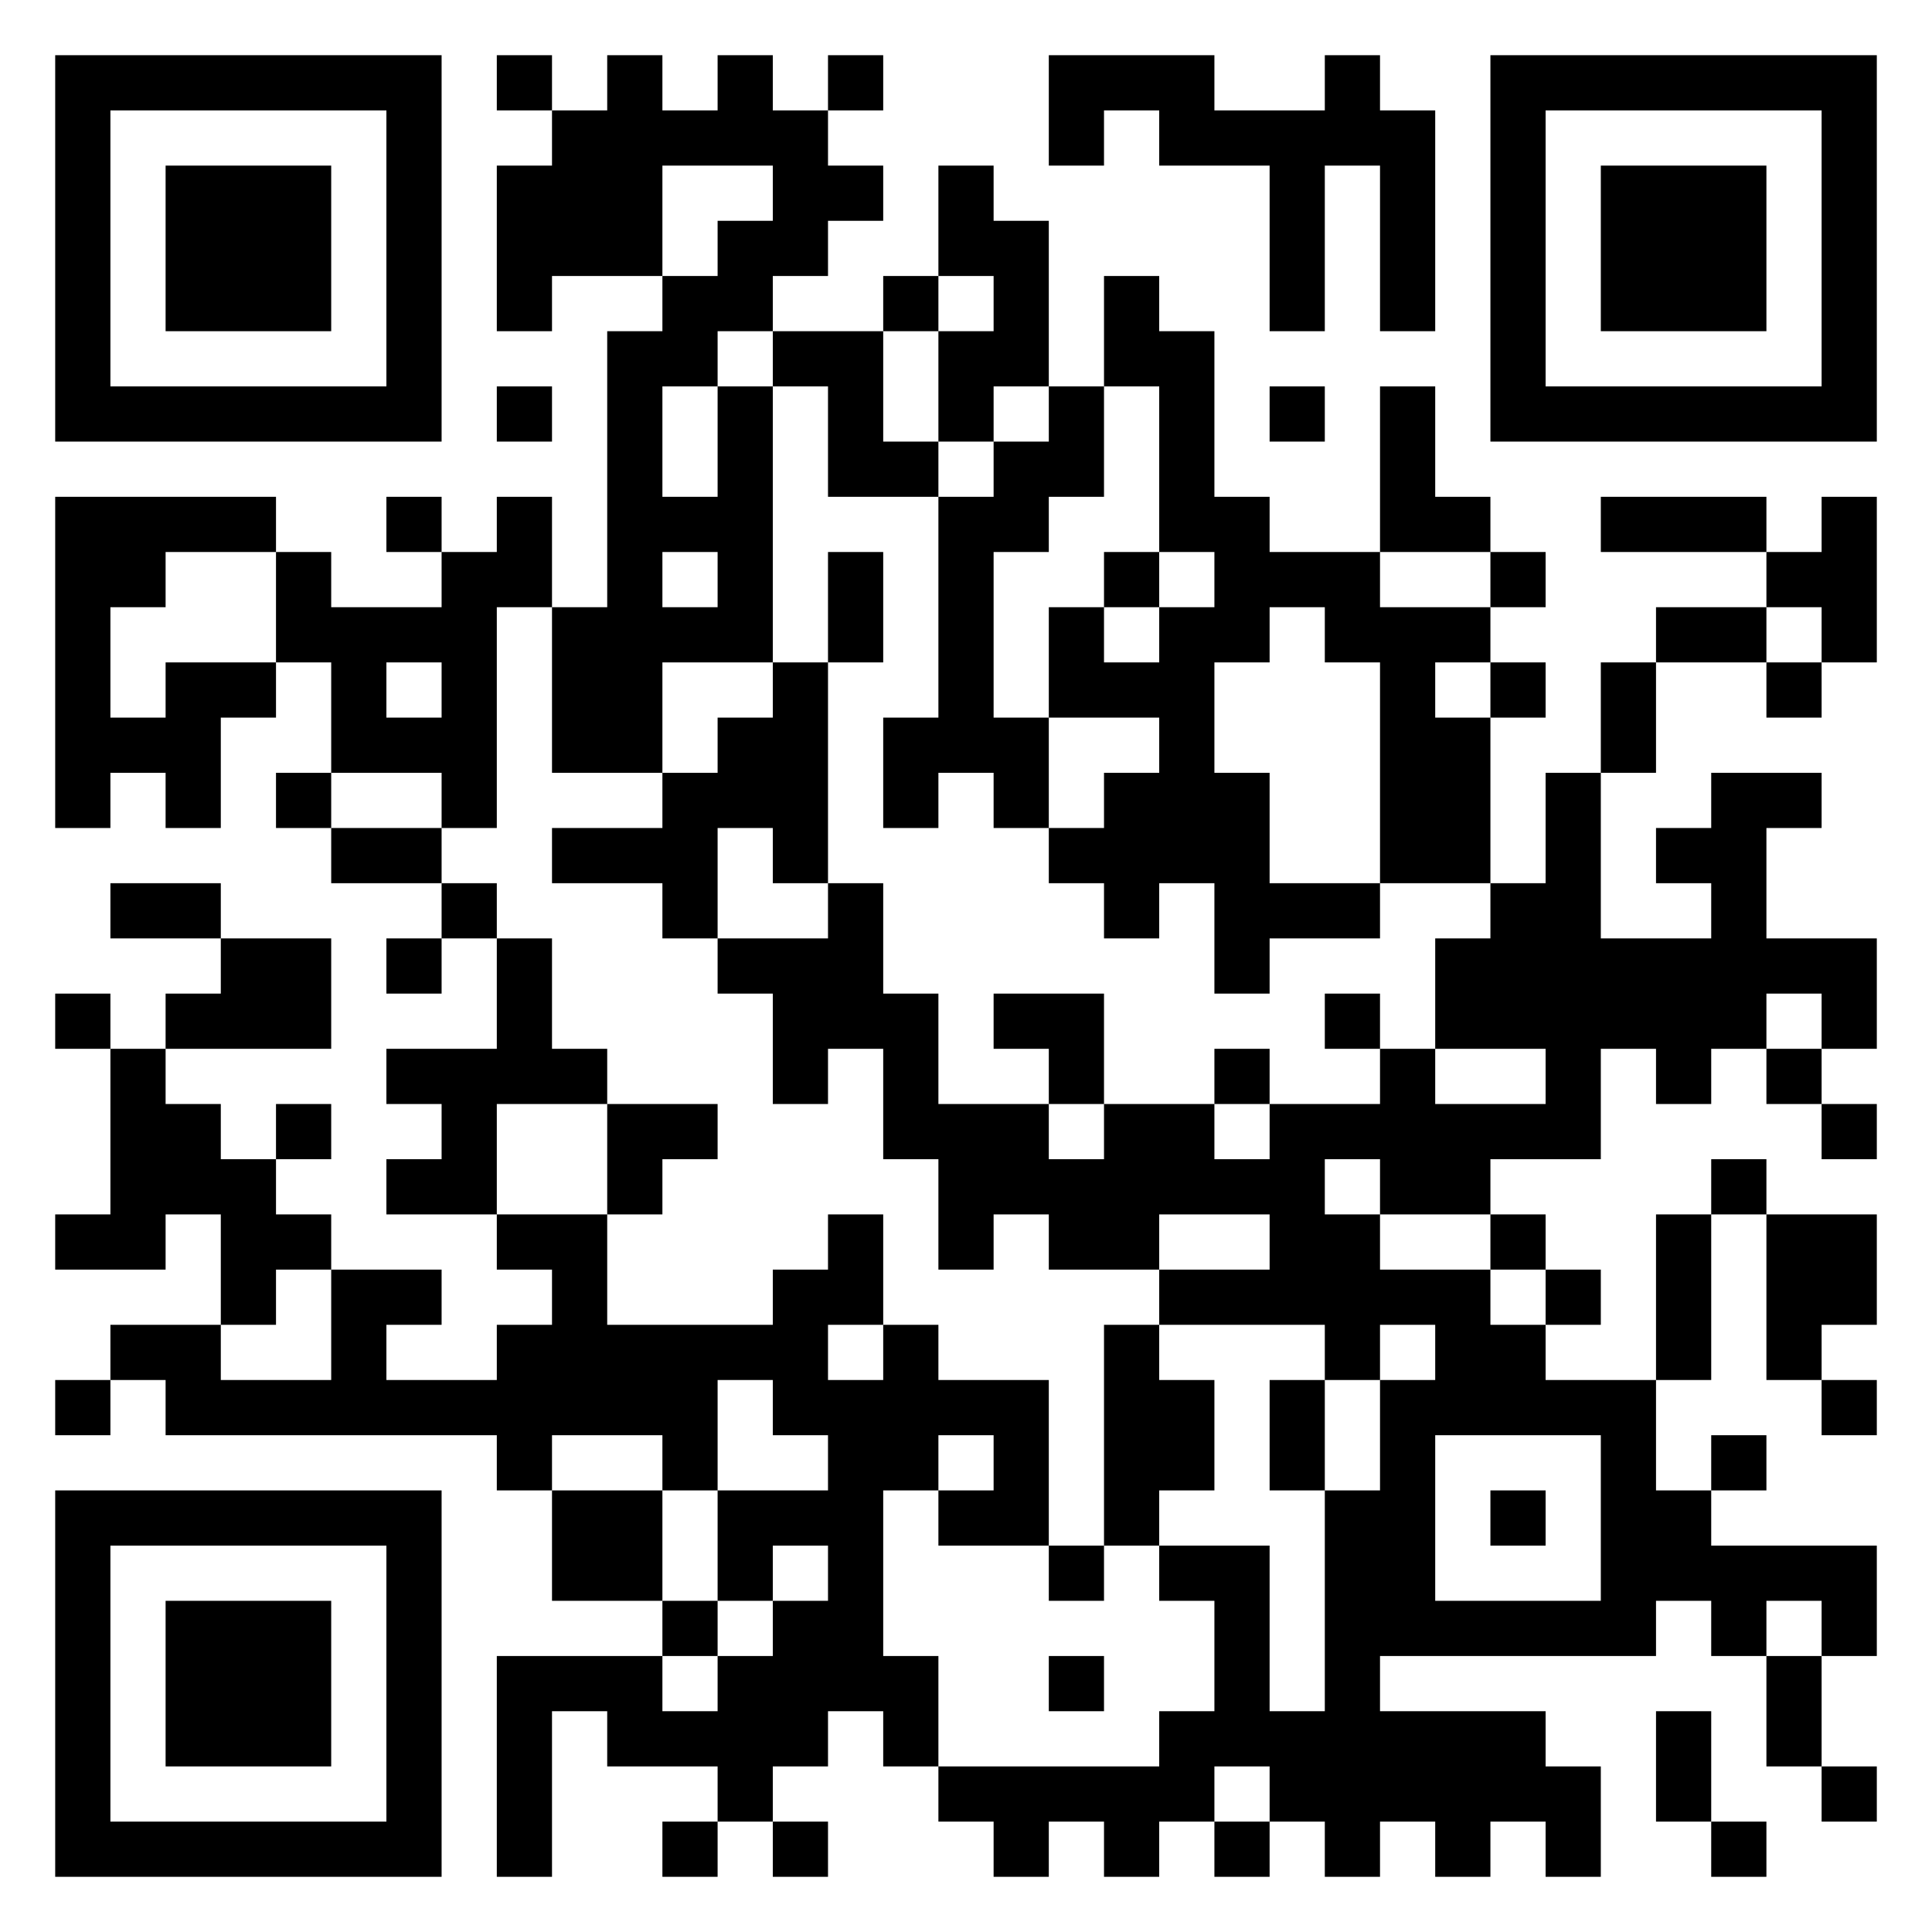
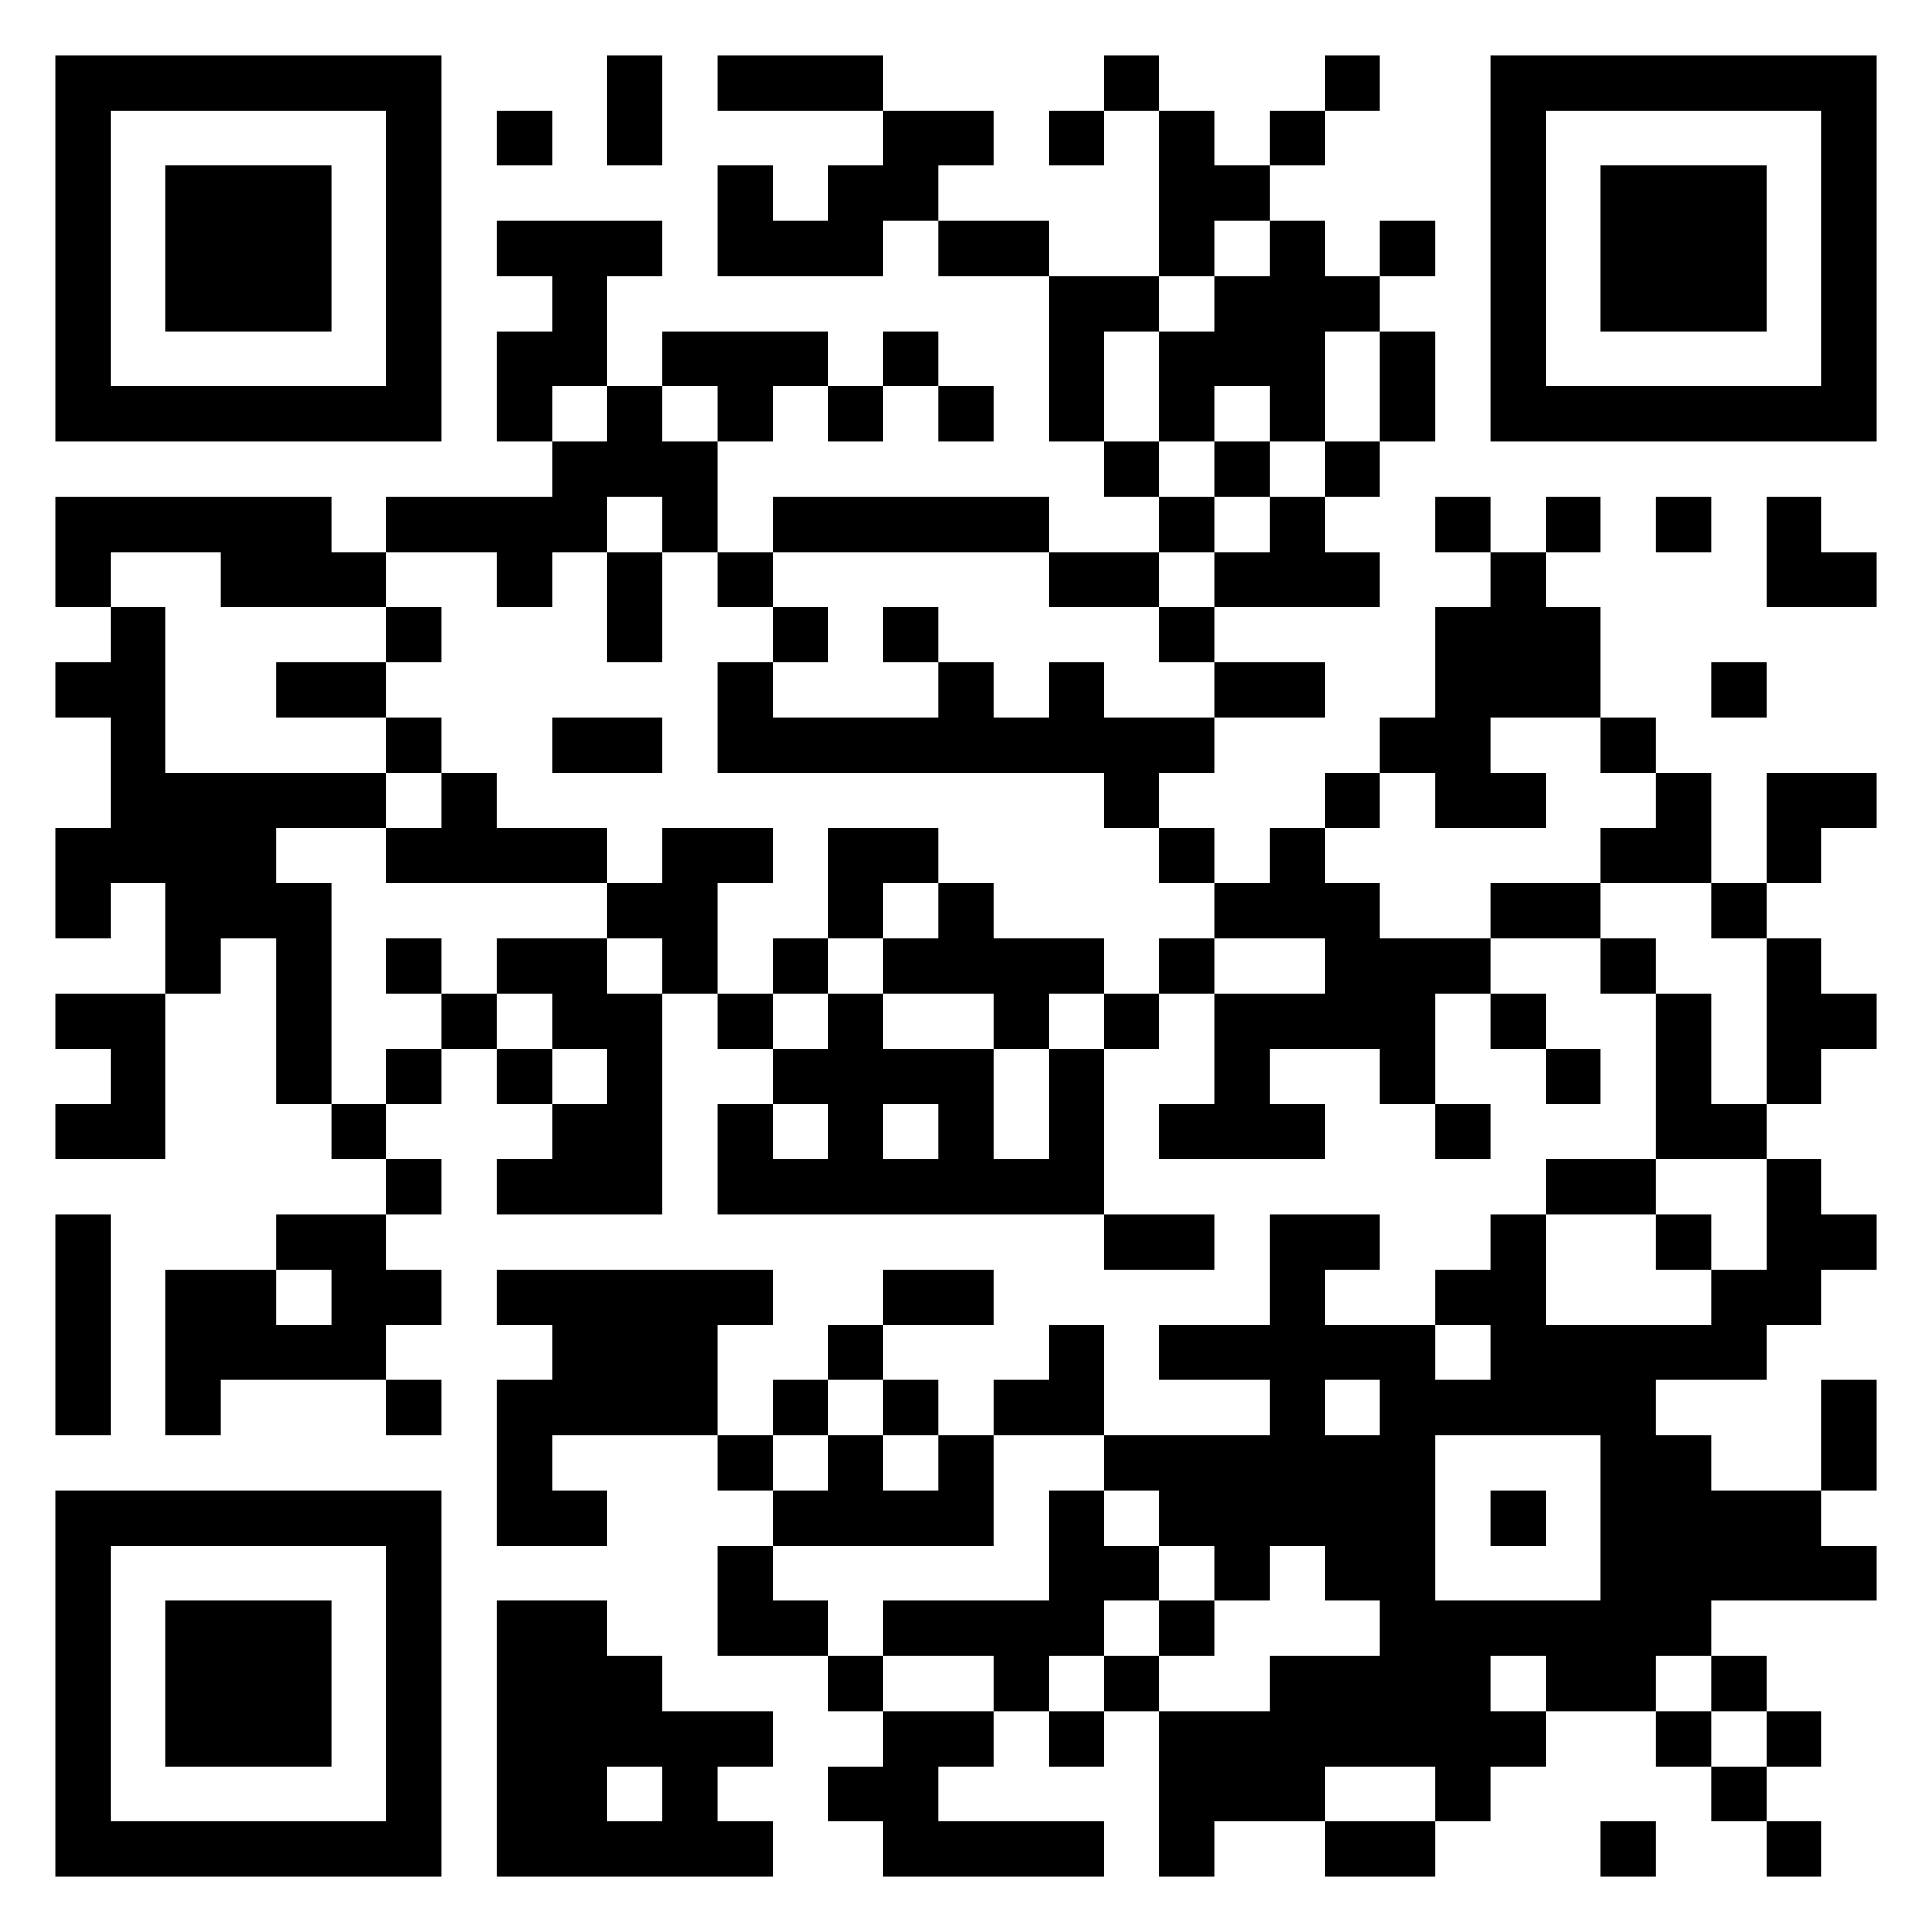
<svg xmlns="http://www.w3.org/2000/svg" version="1.1" width="600" height="600" viewBox="0 0 600 600">
  <rect x="0" y="0" width="600" height="600" fill="#ffffff" />
  <g transform="scale(17.143)">
    <g transform="translate(1,1)">
-       <path fill-rule="evenodd" d="M8 0L8 1L9 1L9 2L8 2L8 5L9 5L9 4L11 4L11 5L10 5L10 10L9 10L9 8L8 8L8 9L7 9L7 8L6 8L6 9L7 9L7 10L5 10L5 9L4 9L4 8L0 8L0 14L1 14L1 13L2 13L2 14L3 14L3 12L4 12L4 11L5 11L5 13L4 13L4 14L5 14L5 15L7 15L7 16L6 16L6 17L7 17L7 16L8 16L8 18L6 18L6 19L7 19L7 20L6 20L6 21L8 21L8 22L9 22L9 23L8 23L8 24L6 24L6 23L7 23L7 22L5 22L5 21L4 21L4 20L5 20L5 19L4 19L4 20L3 20L3 19L2 19L2 18L5 18L5 16L3 16L3 15L1 15L1 16L3 16L3 17L2 17L2 18L1 18L1 17L0 17L0 18L1 18L1 21L0 21L0 22L2 22L2 21L3 21L3 23L1 23L1 24L0 24L0 25L1 25L1 24L2 24L2 25L8 25L8 26L9 26L9 28L11 28L11 29L8 29L8 33L9 33L9 30L10 30L10 31L12 31L12 32L11 32L11 33L12 33L12 32L13 32L13 33L14 33L14 32L13 32L13 31L14 31L14 30L15 30L15 31L16 31L16 32L17 32L17 33L18 33L18 32L19 32L19 33L20 33L20 32L21 32L21 33L22 33L22 32L23 32L23 33L24 33L24 32L25 32L25 33L26 33L26 32L27 32L27 33L28 33L28 31L27 31L27 30L24 30L24 29L29 29L29 28L30 28L30 29L31 29L31 31L32 31L32 32L33 32L33 31L32 31L32 29L33 29L33 27L30 27L30 26L31 26L31 25L30 25L30 26L29 26L29 24L30 24L30 21L31 21L31 24L32 24L32 25L33 25L33 24L32 24L32 23L33 23L33 21L31 21L31 20L30 20L30 21L29 21L29 24L27 24L27 23L28 23L28 22L27 22L27 21L26 21L26 20L28 20L28 18L29 18L29 19L30 19L30 18L31 18L31 19L32 19L32 20L33 20L33 19L32 19L32 18L33 18L33 16L31 16L31 14L32 14L32 13L30 13L30 14L29 14L29 15L30 15L30 16L28 16L28 13L29 13L29 11L31 11L31 12L32 12L32 11L33 11L33 8L32 8L32 9L31 9L31 8L28 8L28 9L31 9L31 10L29 10L29 11L28 11L28 13L27 13L27 15L26 15L26 12L27 12L27 11L26 11L26 10L27 10L27 9L26 9L26 8L25 8L25 6L24 6L24 9L22 9L22 8L21 8L21 5L20 5L20 4L19 4L19 6L18 6L18 3L17 3L17 2L16 2L16 4L15 4L15 5L13 5L13 4L14 4L14 3L15 3L15 2L14 2L14 1L15 1L15 0L14 0L14 1L13 1L13 0L12 0L12 1L11 1L11 0L10 0L10 1L9 1L9 0ZM18 0L18 2L19 2L19 1L20 1L20 2L22 2L22 5L23 5L23 2L24 2L24 5L25 5L25 1L24 1L24 0L23 0L23 1L21 1L21 0ZM11 2L11 4L12 4L12 3L13 3L13 2ZM16 4L16 5L15 5L15 7L16 7L16 8L14 8L14 6L13 6L13 5L12 5L12 6L11 6L11 8L12 8L12 6L13 6L13 11L11 11L11 13L9 13L9 10L8 10L8 14L7 14L7 13L5 13L5 14L7 14L7 15L8 15L8 16L9 16L9 18L10 18L10 19L8 19L8 21L10 21L10 23L13 23L13 22L14 22L14 21L15 21L15 23L14 23L14 24L15 24L15 23L16 23L16 24L18 24L18 27L16 27L16 26L17 26L17 25L16 25L16 26L15 26L15 29L16 29L16 31L20 31L20 30L21 30L21 28L20 28L20 27L22 27L22 30L23 30L23 26L24 26L24 24L25 24L25 23L24 23L24 24L23 24L23 23L20 23L20 22L22 22L22 21L20 21L20 22L18 22L18 21L17 21L17 22L16 22L16 20L15 20L15 18L14 18L14 19L13 19L13 17L12 17L12 16L14 16L14 15L15 15L15 17L16 17L16 19L18 19L18 20L19 20L19 19L21 19L21 20L22 20L22 19L24 19L24 18L25 18L25 19L27 19L27 18L25 18L25 16L26 16L26 15L24 15L24 11L23 11L23 10L22 10L22 11L21 11L21 13L22 13L22 15L24 15L24 16L22 16L22 17L21 17L21 15L20 15L20 16L19 16L19 15L18 15L18 14L19 14L19 13L20 13L20 12L18 12L18 10L19 10L19 11L20 11L20 10L21 10L21 9L20 9L20 6L19 6L19 8L18 8L18 9L17 9L17 12L18 12L18 14L17 14L17 13L16 13L16 14L15 14L15 12L16 12L16 8L17 8L17 7L18 7L18 6L17 6L17 7L16 7L16 5L17 5L17 4ZM8 6L8 7L9 7L9 6ZM22 6L22 7L23 7L23 6ZM2 9L2 10L1 10L1 12L2 12L2 11L4 11L4 9ZM11 9L11 10L12 10L12 9ZM14 9L14 11L13 11L13 12L12 12L12 13L11 13L11 14L9 14L9 15L11 15L11 16L12 16L12 14L13 14L13 15L14 15L14 11L15 11L15 9ZM19 9L19 10L20 10L20 9ZM24 9L24 10L26 10L26 9ZM31 10L31 11L32 11L32 10ZM6 11L6 12L7 12L7 11ZM25 11L25 12L26 12L26 11ZM17 17L17 18L18 18L18 19L19 19L19 17ZM23 17L23 18L24 18L24 17ZM31 17L31 18L32 18L32 17ZM21 18L21 19L22 19L22 18ZM10 19L10 21L11 21L11 20L12 20L12 19ZM23 20L23 21L24 21L24 22L26 22L26 23L27 23L27 22L26 22L26 21L24 21L24 20ZM4 22L4 23L3 23L3 24L5 24L5 22ZM19 23L19 27L18 27L18 28L19 28L19 27L20 27L20 26L21 26L21 24L20 24L20 23ZM12 24L12 26L11 26L11 25L9 25L9 26L11 26L11 28L12 28L12 29L11 29L11 30L12 30L12 29L13 29L13 28L14 28L14 27L13 27L13 28L12 28L12 26L14 26L14 25L13 25L13 24ZM22 24L22 26L23 26L23 24ZM25 25L25 28L28 28L28 25ZM26 26L26 27L27 27L27 26ZM31 28L31 29L32 29L32 28ZM18 29L18 30L19 30L19 29ZM29 30L29 32L30 32L30 33L31 33L31 32L30 32L30 30ZM21 31L21 32L22 32L22 31ZM0 0L0 7L7 7L7 0ZM1 1L1 6L6 6L6 1ZM2 2L2 5L5 5L5 2ZM26 0L26 7L33 7L33 0ZM27 1L27 6L32 6L32 1ZM28 2L28 5L31 5L31 2ZM0 26L0 33L7 33L7 26ZM1 27L1 32L6 32L6 27ZM2 28L2 31L5 31L5 28Z" fill="#000000" />
+       <path fill-rule="evenodd" d="M10 0L10 2L11 2L11 0ZM12 0L12 1L15 1L15 2L14 2L14 3L13 3L13 2L12 2L12 4L15 4L15 3L16 3L16 4L18 4L18 7L19 7L19 8L20 8L20 9L18 9L18 8L13 8L13 9L12 9L12 7L13 7L13 6L14 6L14 7L15 7L15 6L16 6L16 7L17 7L17 6L16 6L16 5L15 5L15 6L14 6L14 5L11 5L11 6L10 6L10 4L11 4L11 3L8 3L8 4L9 4L9 5L8 5L8 7L9 7L9 8L6 8L6 9L5 9L5 8L0 8L0 10L1 10L1 11L0 11L0 12L1 12L1 14L0 14L0 16L1 16L1 15L2 15L2 17L0 17L0 18L1 18L1 19L0 19L0 20L2 20L2 17L3 17L3 16L4 16L4 19L5 19L5 20L6 20L6 21L4 21L4 22L2 22L2 25L3 25L3 24L6 24L6 25L7 25L7 24L6 24L6 23L7 23L7 22L6 22L6 21L7 21L7 20L6 20L6 19L7 19L7 18L8 18L8 19L9 19L9 20L8 20L8 21L11 21L11 17L12 17L12 18L13 18L13 19L12 19L12 21L19 21L19 22L21 22L21 21L19 21L19 18L20 18L20 17L21 17L21 19L20 19L20 20L23 20L23 19L22 19L22 18L24 18L24 19L25 19L25 20L26 20L26 19L25 19L25 17L26 17L26 18L27 18L27 19L28 19L28 18L27 18L27 17L26 17L26 16L28 16L28 17L29 17L29 20L27 20L27 21L26 21L26 22L25 22L25 23L23 23L23 22L24 22L24 21L22 21L22 23L20 23L20 24L22 24L22 25L19 25L19 23L18 23L18 24L17 24L17 25L16 25L16 24L15 24L15 23L17 23L17 22L15 22L15 23L14 23L14 24L13 24L13 25L12 25L12 23L13 23L13 22L8 22L8 23L9 23L9 24L8 24L8 27L10 27L10 26L9 26L9 25L12 25L12 26L13 26L13 27L12 27L12 29L14 29L14 30L15 30L15 31L14 31L14 32L15 32L15 33L19 33L19 32L16 32L16 31L17 31L17 30L18 30L18 31L19 31L19 30L20 30L20 33L21 33L21 32L23 32L23 33L25 33L25 32L26 32L26 31L27 31L27 30L29 30L29 31L30 31L30 32L31 32L31 33L32 33L32 32L31 32L31 31L32 31L32 30L31 30L31 29L30 29L30 28L33 28L33 27L32 27L32 26L33 26L33 24L32 24L32 26L30 26L30 25L29 25L29 24L31 24L31 23L32 23L32 22L33 22L33 21L32 21L32 20L31 20L31 19L32 19L32 18L33 18L33 17L32 17L32 16L31 16L31 15L32 15L32 14L33 14L33 13L31 13L31 15L30 15L30 13L29 13L29 12L28 12L28 10L27 10L27 9L28 9L28 8L27 8L27 9L26 9L26 8L25 8L25 9L26 9L26 10L25 10L25 12L24 12L24 13L23 13L23 14L22 14L22 15L21 15L21 14L20 14L20 13L21 13L21 12L23 12L23 11L21 11L21 10L24 10L24 9L23 9L23 8L24 8L24 7L25 7L25 5L24 5L24 4L25 4L25 3L24 3L24 4L23 4L23 3L22 3L22 2L23 2L23 1L24 1L24 0L23 0L23 1L22 1L22 2L21 2L21 1L20 1L20 0L19 0L19 1L18 1L18 2L19 2L19 1L20 1L20 4L18 4L18 3L16 3L16 2L17 2L17 1L15 1L15 0ZM8 1L8 2L9 2L9 1ZM21 3L21 4L20 4L20 5L19 5L19 7L20 7L20 8L21 8L21 9L20 9L20 10L18 10L18 9L13 9L13 10L12 10L12 9L11 9L11 8L10 8L10 9L9 9L9 10L8 10L8 9L6 9L6 10L3 10L3 9L1 9L1 10L2 10L2 13L6 13L6 14L4 14L4 15L5 15L5 19L6 19L6 18L7 18L7 17L8 17L8 18L9 18L9 19L10 19L10 18L9 18L9 17L8 17L8 16L10 16L10 17L11 17L11 16L10 16L10 15L11 15L11 14L13 14L13 15L12 15L12 17L13 17L13 18L14 18L14 17L15 17L15 18L17 18L17 20L18 20L18 18L19 18L19 17L20 17L20 16L21 16L21 17L23 17L23 16L21 16L21 15L20 15L20 14L19 14L19 13L12 13L12 11L13 11L13 12L16 12L16 11L17 11L17 12L18 12L18 11L19 11L19 12L21 12L21 11L20 11L20 10L21 10L21 9L22 9L22 8L23 8L23 7L24 7L24 5L23 5L23 7L22 7L22 6L21 6L21 7L20 7L20 5L21 5L21 4L22 4L22 3ZM9 6L9 7L10 7L10 6ZM11 6L11 7L12 7L12 6ZM21 7L21 8L22 8L22 7ZM29 8L29 9L30 9L30 8ZM31 8L31 10L33 10L33 9L32 9L32 8ZM10 9L10 11L11 11L11 9ZM6 10L6 11L4 11L4 12L6 12L6 13L7 13L7 14L6 14L6 15L10 15L10 14L8 14L8 13L7 13L7 12L6 12L6 11L7 11L7 10ZM13 10L13 11L14 11L14 10ZM15 10L15 11L16 11L16 10ZM30 11L30 12L31 12L31 11ZM9 12L9 13L11 13L11 12ZM26 12L26 13L27 13L27 14L25 14L25 13L24 13L24 14L23 14L23 15L24 15L24 16L26 16L26 15L28 15L28 16L29 16L29 17L30 17L30 19L31 19L31 16L30 16L30 15L28 15L28 14L29 14L29 13L28 13L28 12ZM14 14L14 16L13 16L13 17L14 17L14 16L15 16L15 17L17 17L17 18L18 18L18 17L19 17L19 16L17 16L17 15L16 15L16 14ZM15 15L15 16L16 16L16 15ZM6 16L6 17L7 17L7 16ZM13 19L13 20L14 20L14 19ZM15 19L15 20L16 20L16 19ZM29 20L29 21L27 21L27 23L30 23L30 22L31 22L31 20ZM0 21L0 25L1 25L1 21ZM29 21L29 22L30 22L30 21ZM4 22L4 23L5 23L5 22ZM25 23L25 24L26 24L26 23ZM14 24L14 25L13 25L13 26L14 26L14 25L15 25L15 26L16 26L16 25L15 25L15 24ZM23 24L23 25L24 25L24 24ZM17 25L17 27L13 27L13 28L14 28L14 29L15 29L15 30L17 30L17 29L15 29L15 28L18 28L18 26L19 26L19 27L20 27L20 28L19 28L19 29L18 29L18 30L19 30L19 29L20 29L20 30L22 30L22 29L24 29L24 28L23 28L23 27L22 27L22 28L21 28L21 27L20 27L20 26L19 26L19 25ZM25 25L25 28L28 28L28 25ZM26 26L26 27L27 27L27 26ZM8 28L8 33L13 33L13 32L12 32L12 31L13 31L13 30L11 30L11 29L10 29L10 28ZM20 28L20 29L21 29L21 28ZM26 29L26 30L27 30L27 29ZM29 29L29 30L30 30L30 31L31 31L31 30L30 30L30 29ZM10 31L10 32L11 32L11 31ZM23 31L23 32L25 32L25 31ZM28 32L28 33L29 33L29 32ZM0 0L0 7L7 7L7 0ZM1 1L1 6L6 6L6 1ZM2 2L2 5L5 5L5 2ZM26 0L26 7L33 7L33 0ZM27 1L27 6L32 6L32 1ZM28 2L28 5L31 5L31 2ZM0 26L0 33L7 33L7 26ZM1 27L1 32L6 32L6 27ZM2 28L2 31L5 31L5 28Z" fill="#000000" />
    </g>
  </g>
</svg>
